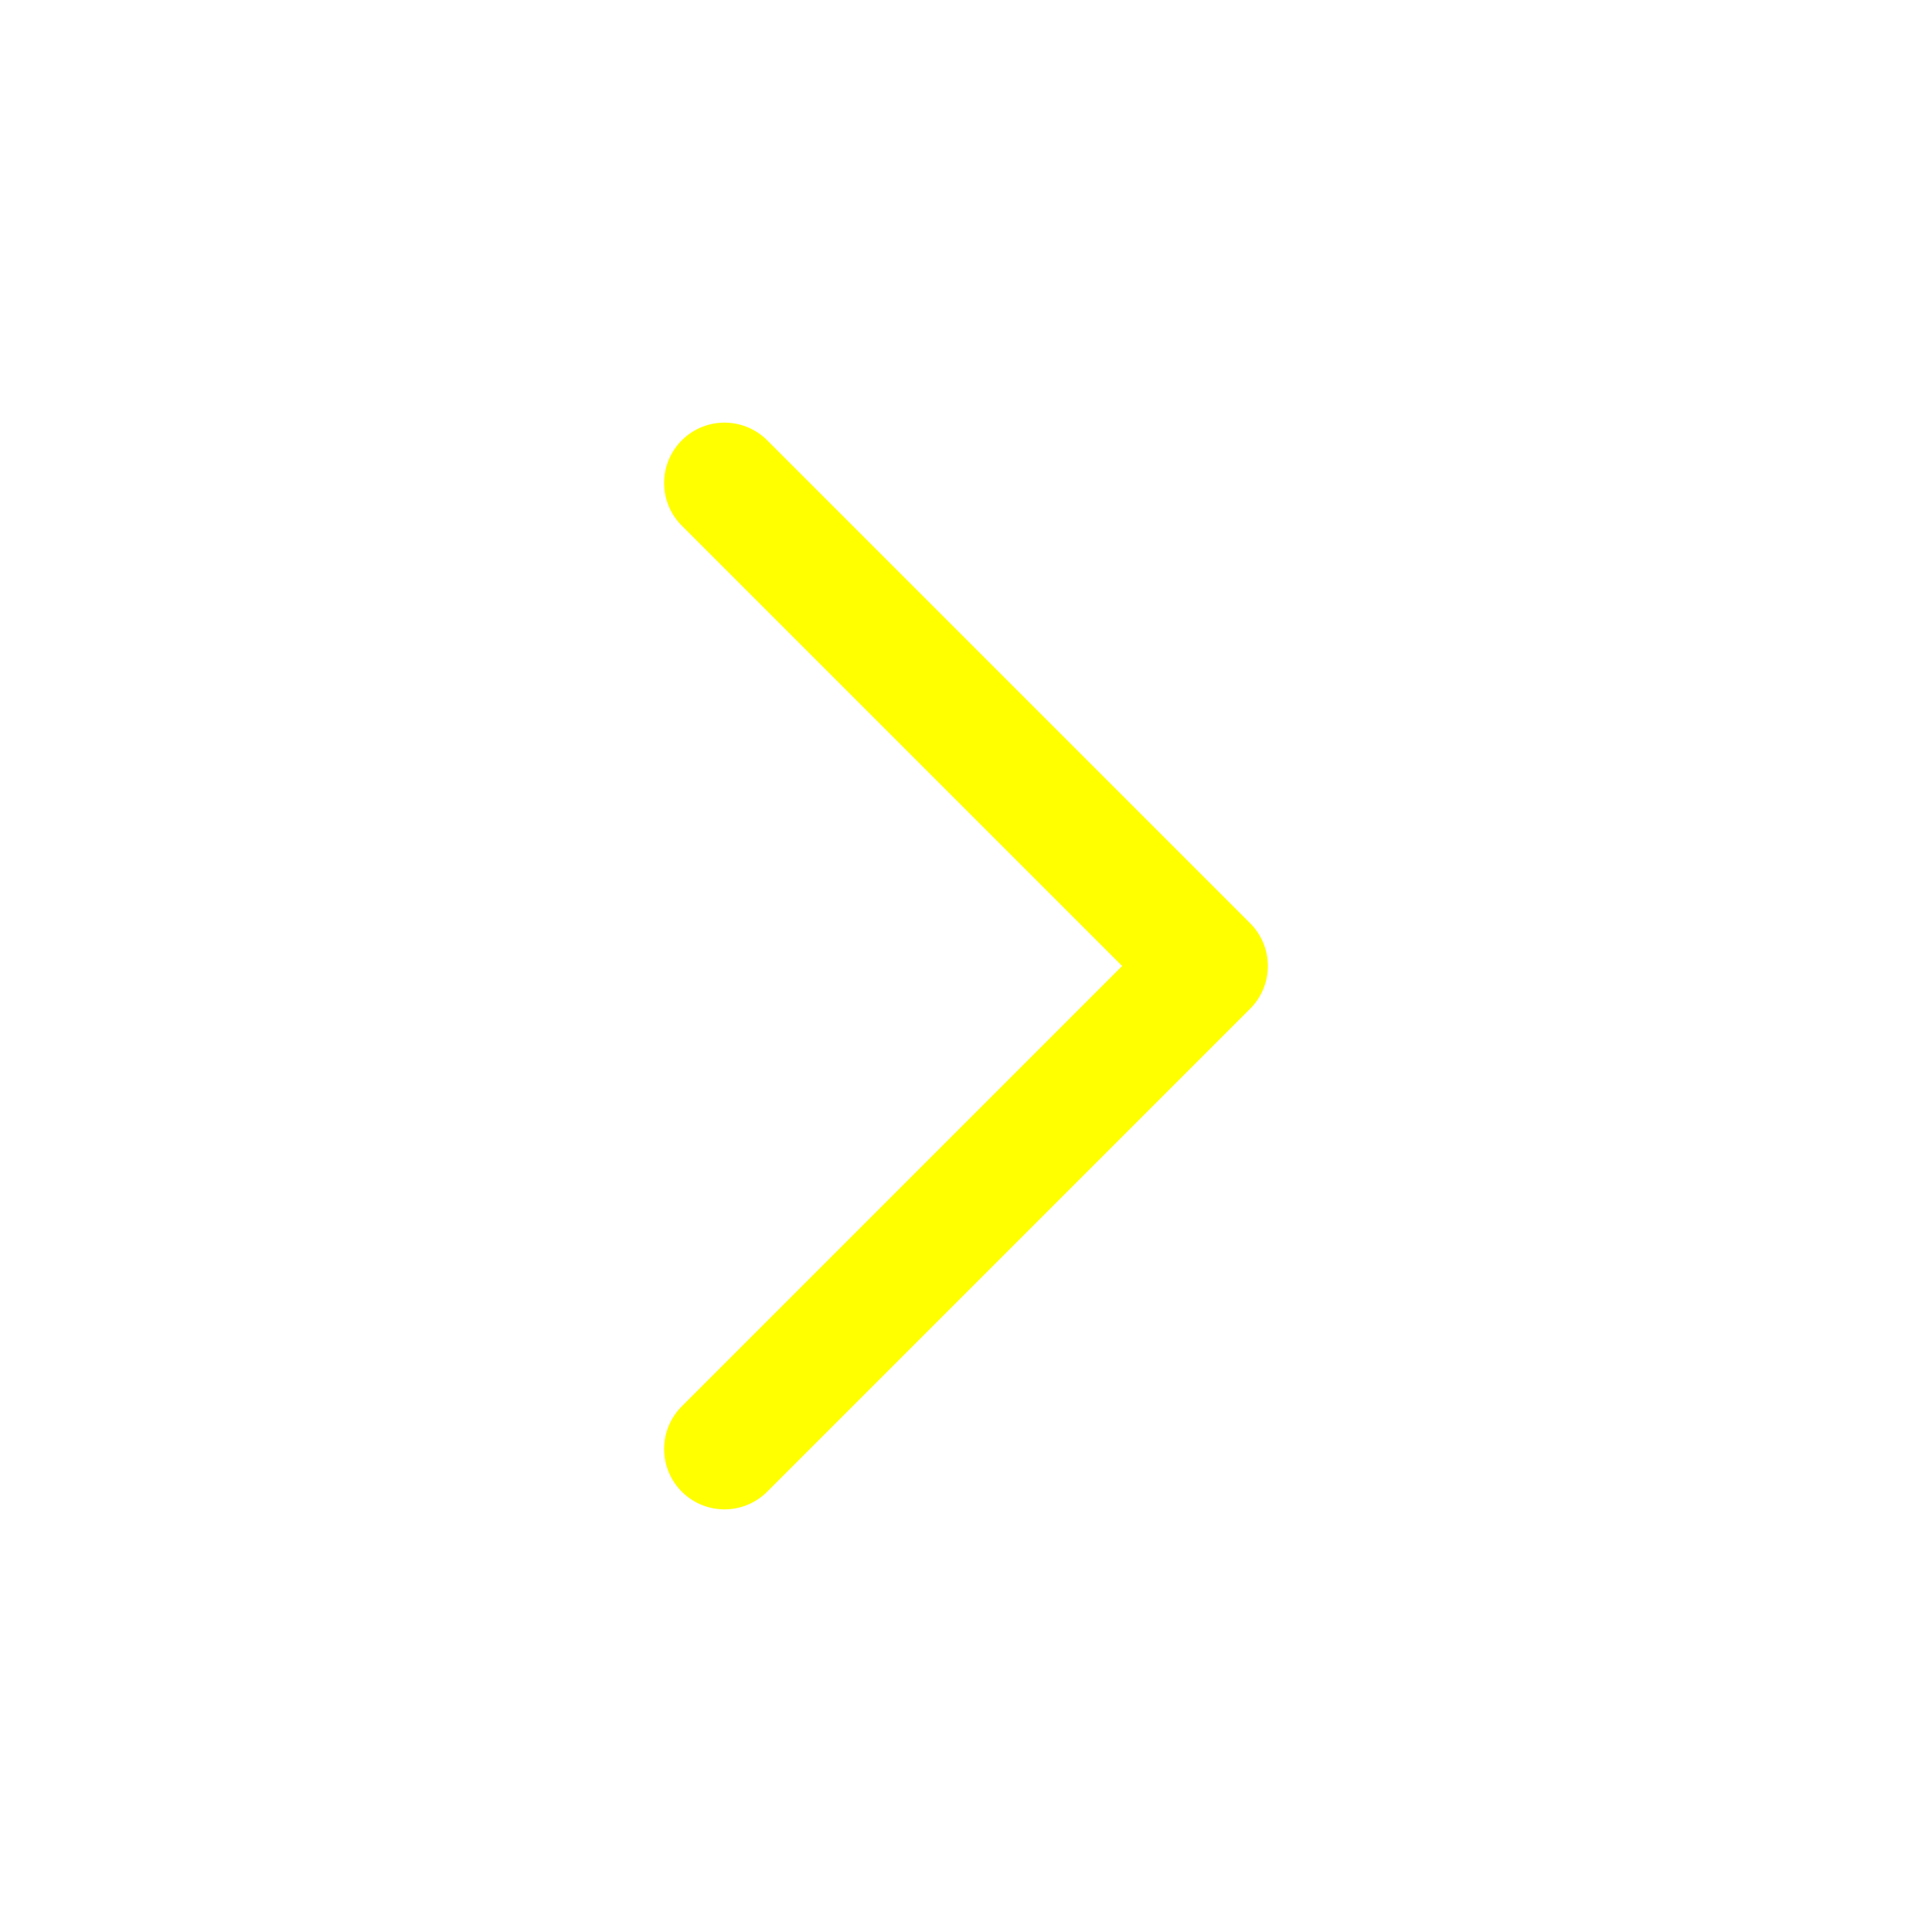
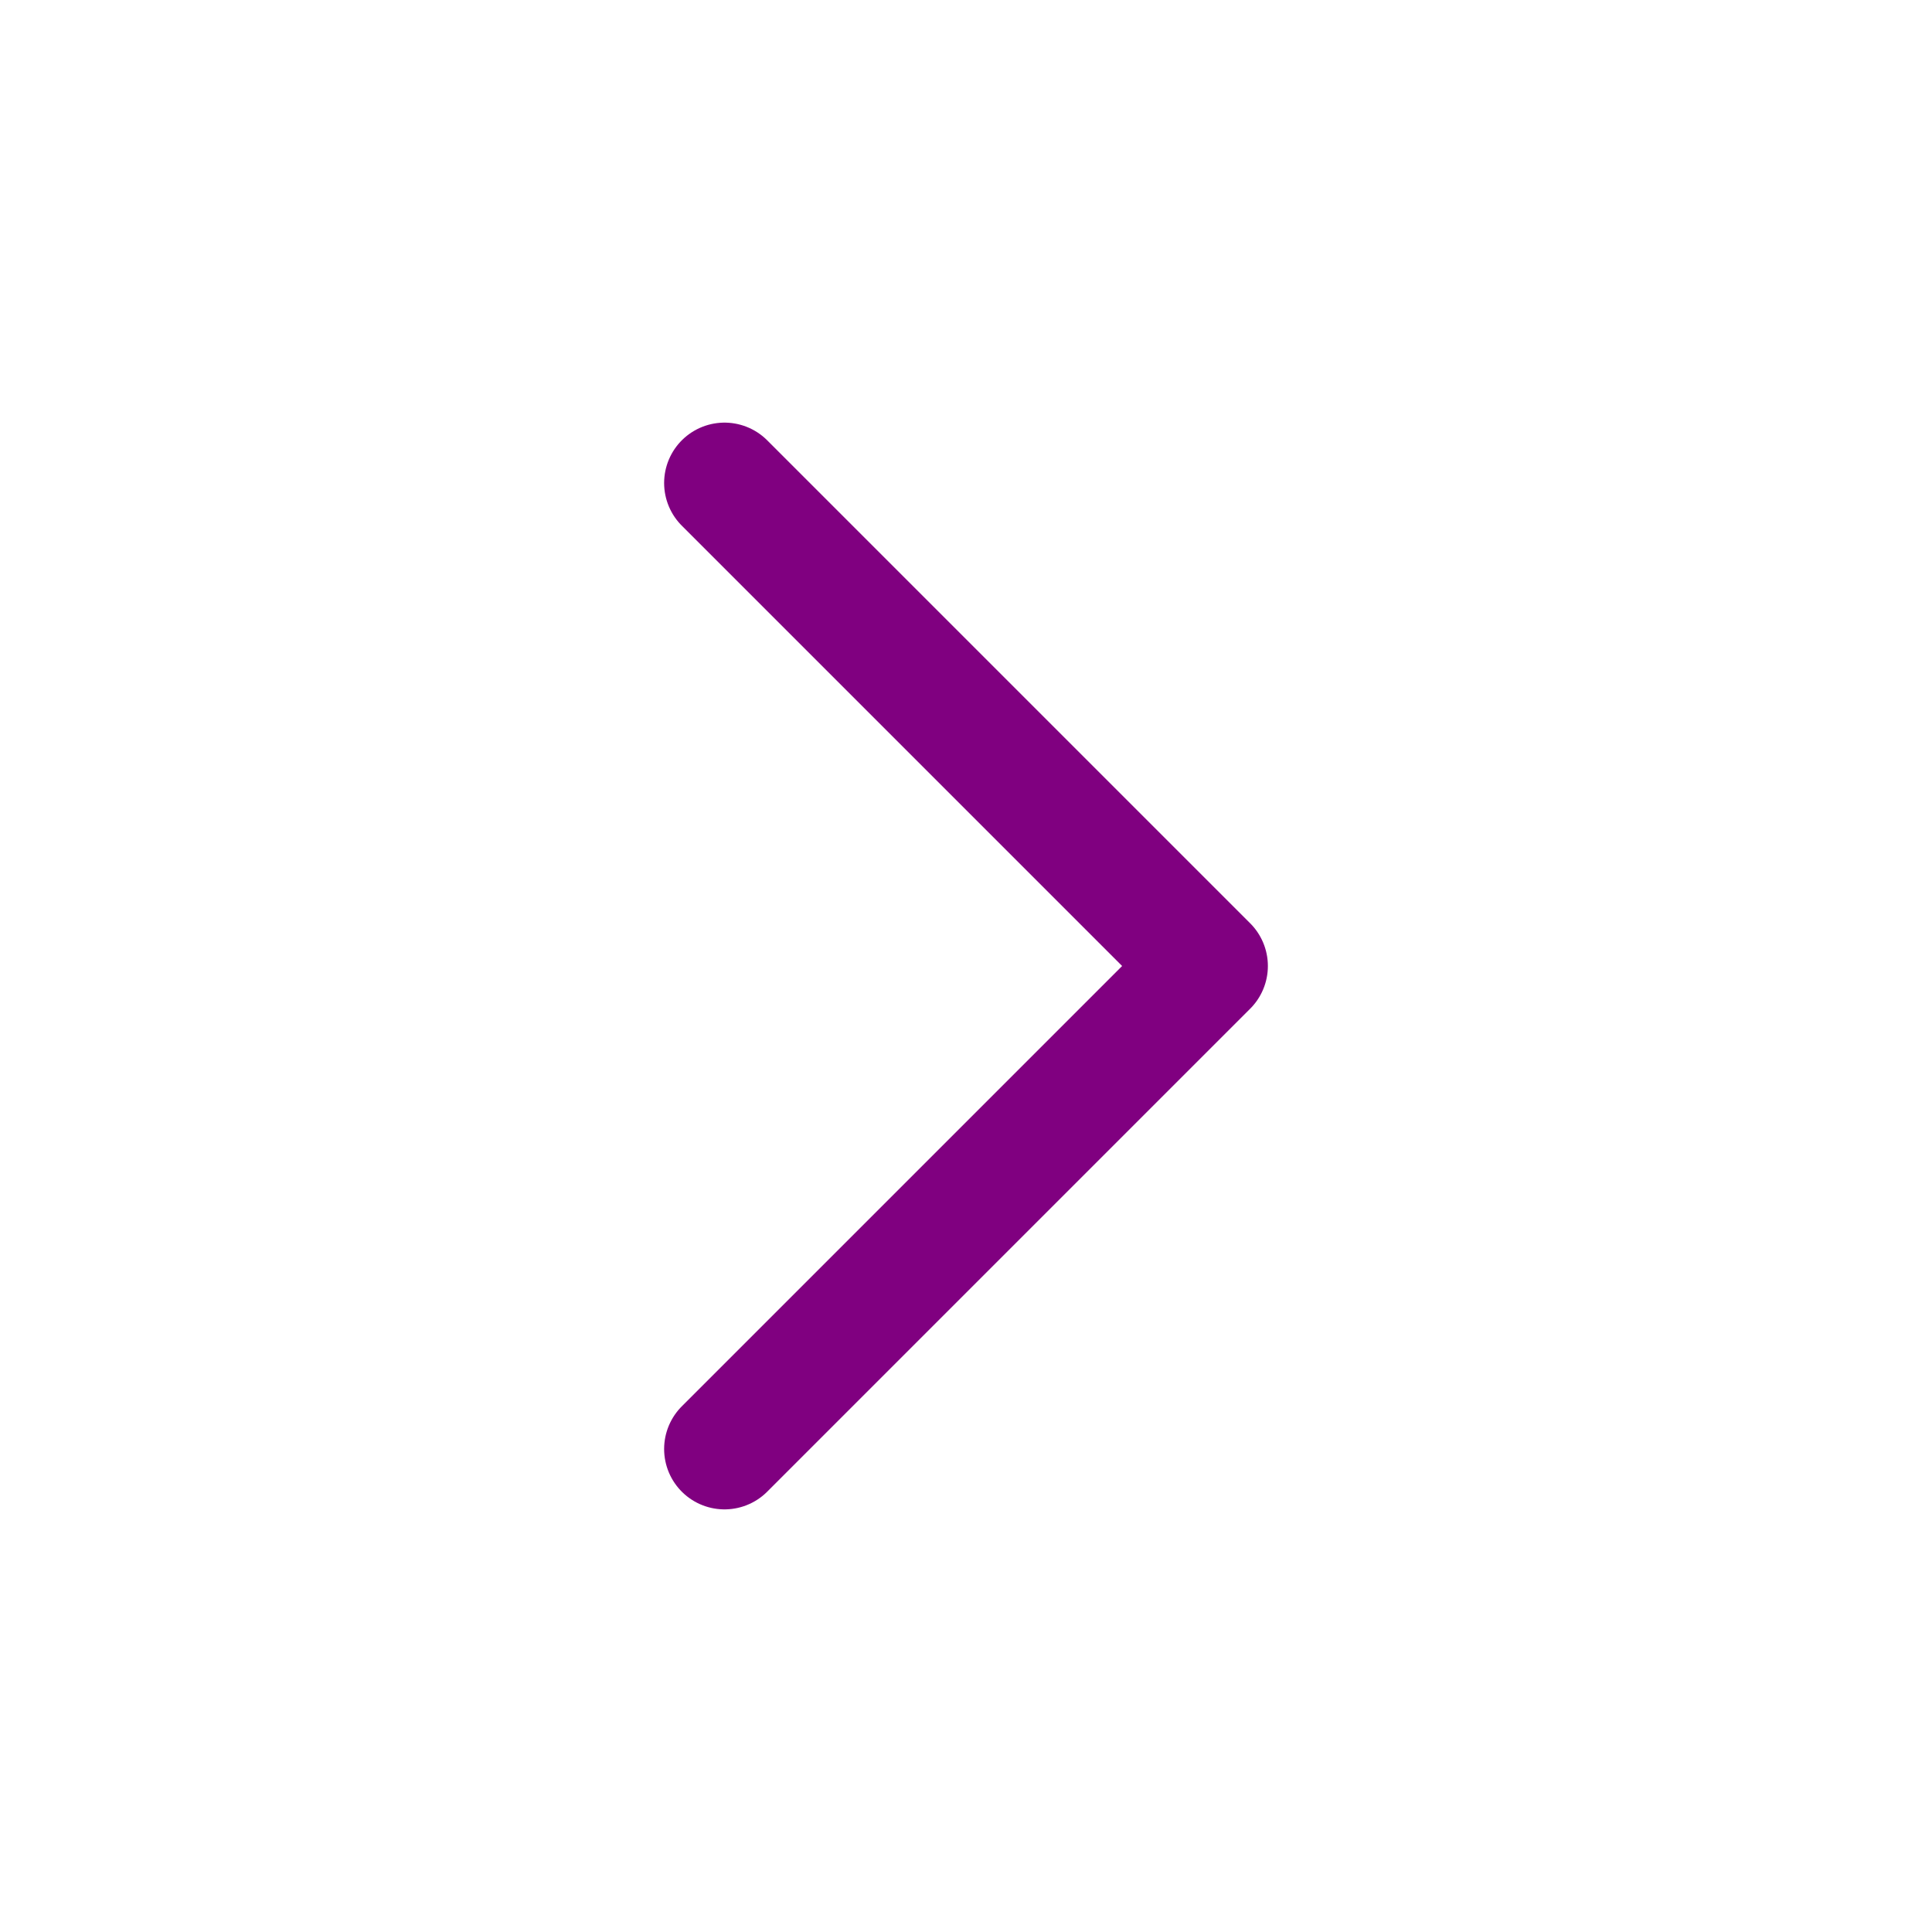
- <svg xmlns="http://www.w3.org/2000/svg" class="icon icon-tabler icon-tabler-chevron-right" width="24" height="24" viewBox="0 0 24 24" stroke-width="1.5" stroke="yellow" fill="none" stroke-linecap="round" stroke-linejoin="round">
+ <svg xmlns="http://www.w3.org/2000/svg" class="icon icon-tabler icon-tabler-chevron-right" width="24" height="24" viewBox="0 0 24 24" stroke-width="1.5" stroke="purple" fill="none" stroke-linecap="round" stroke-linejoin="round">
  <path stroke="none" d="M0 0h24v24H0z" fill="none" />
  <polyline points="9 6 15 12 9 18" />
  <style type="text/css" media="screen">path{vector-effect:non-scaling-stroke}</style>
</svg>
